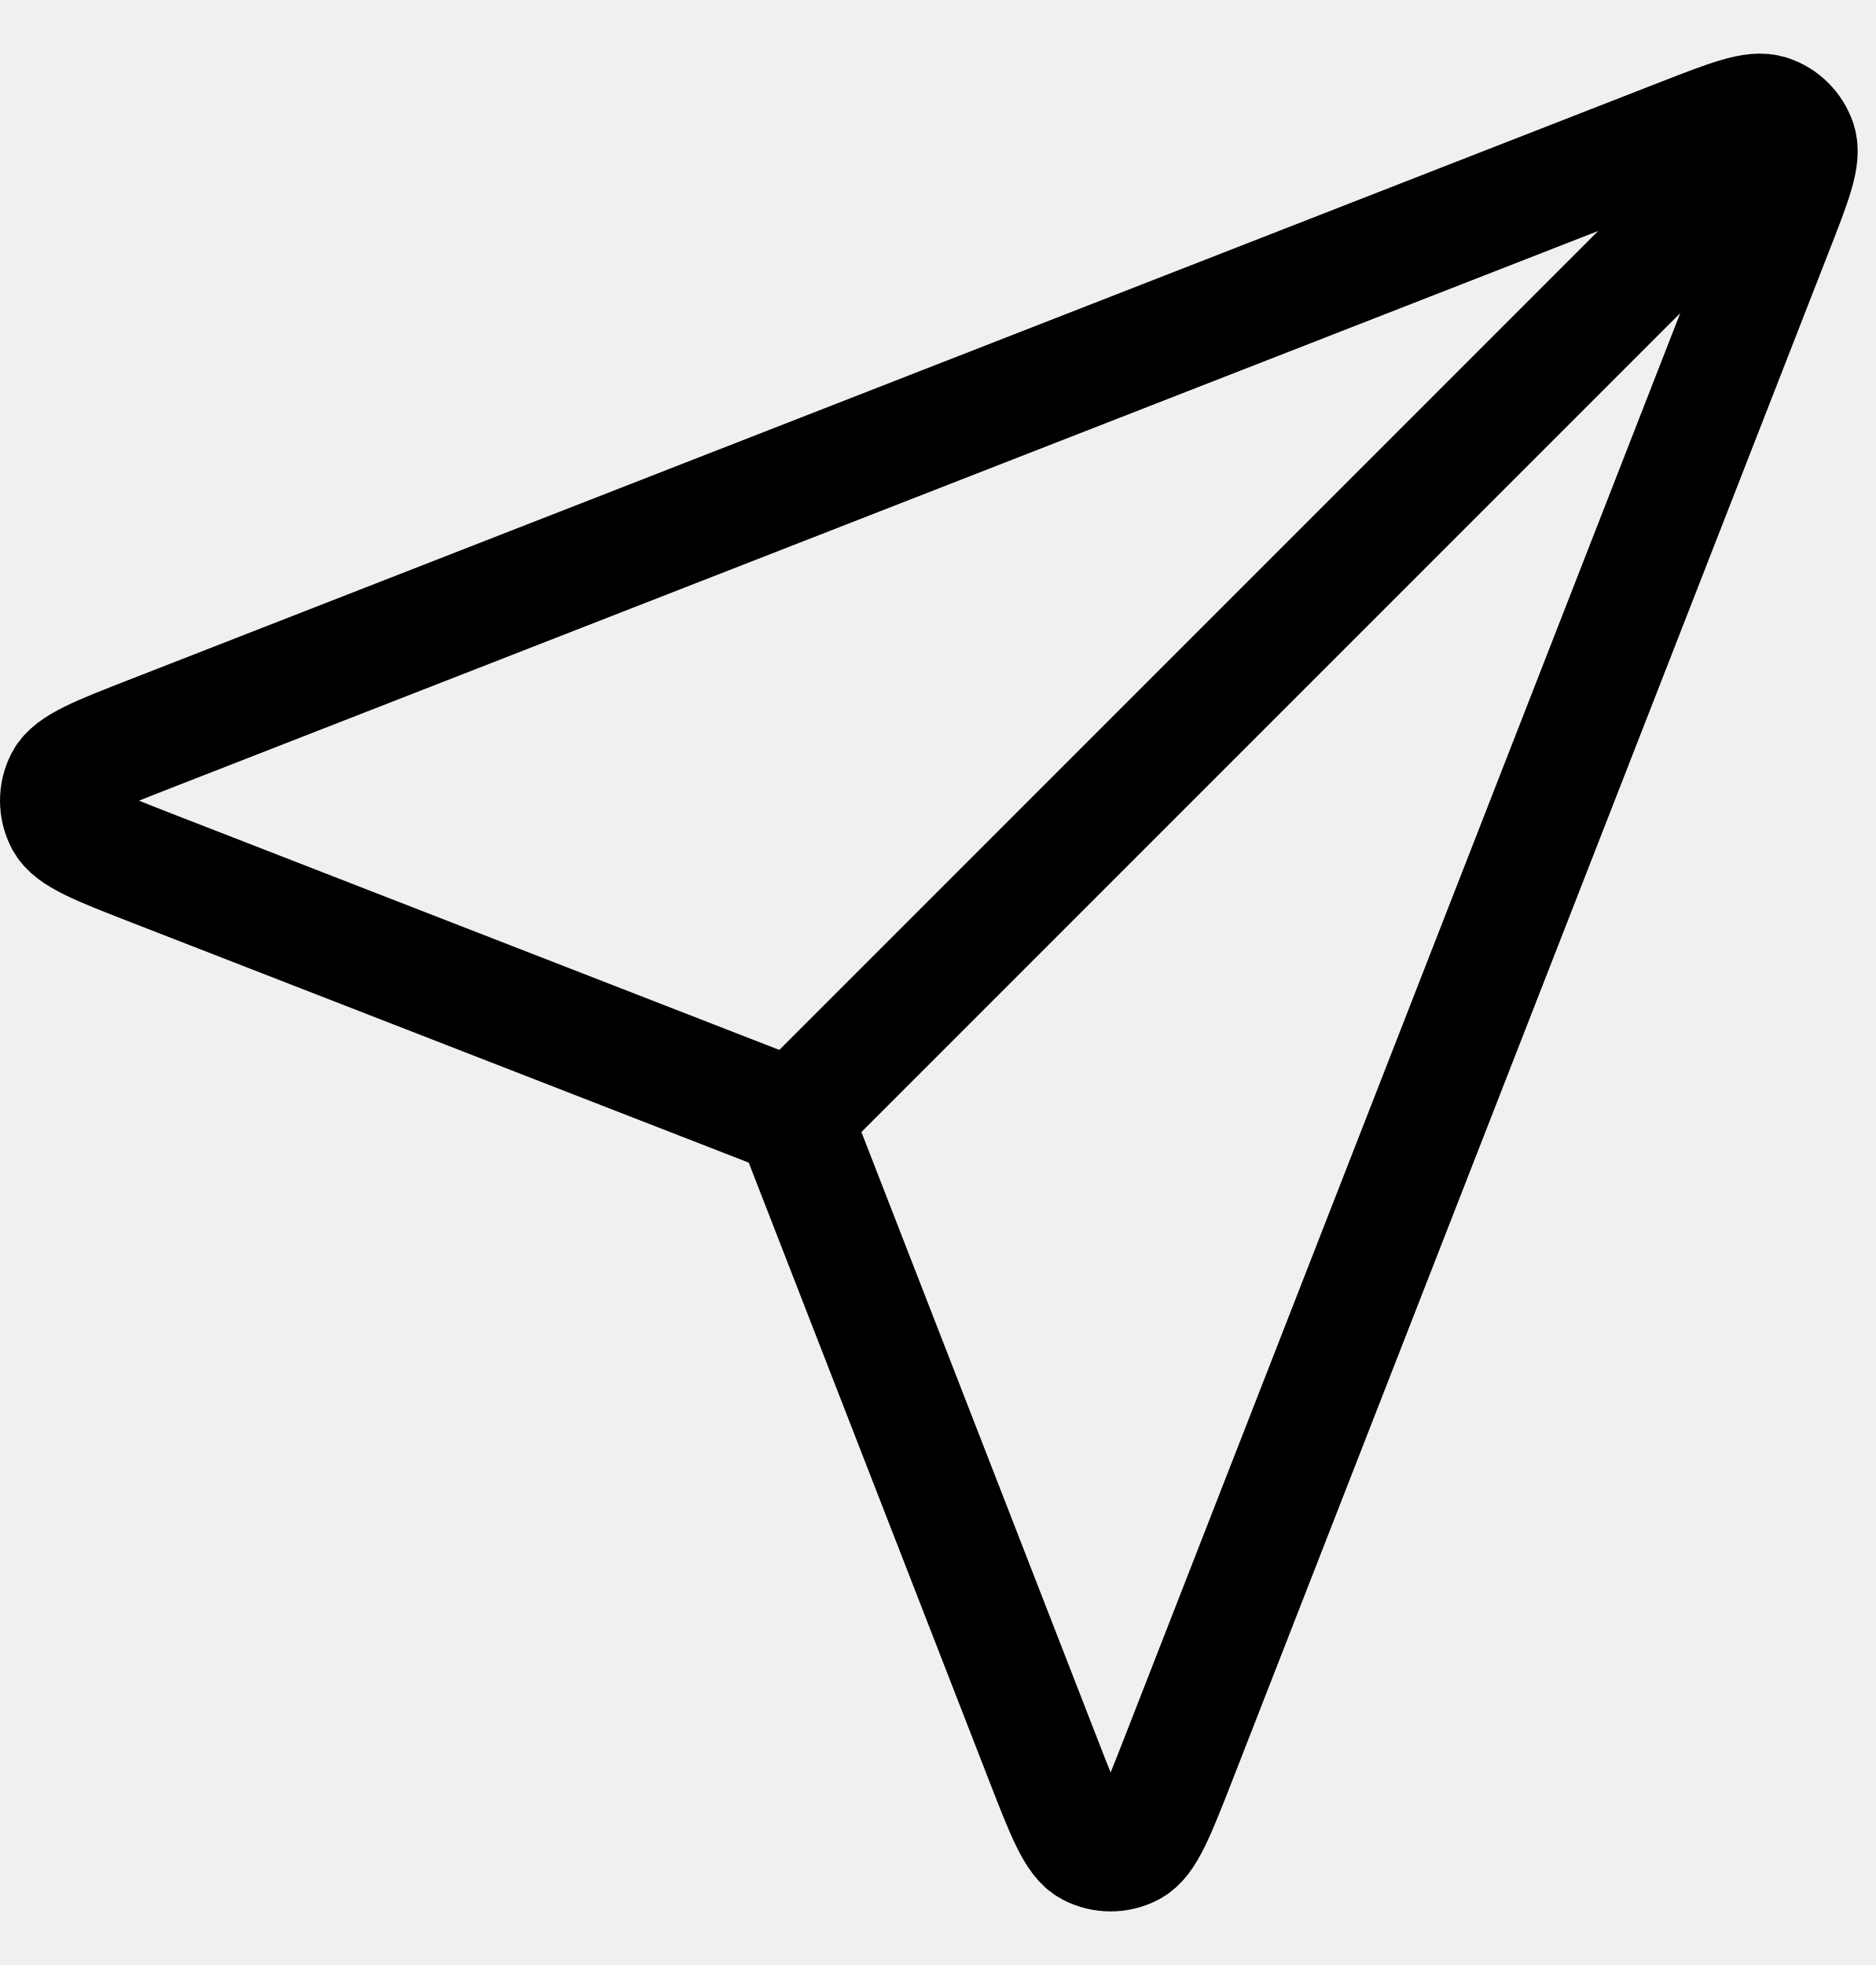
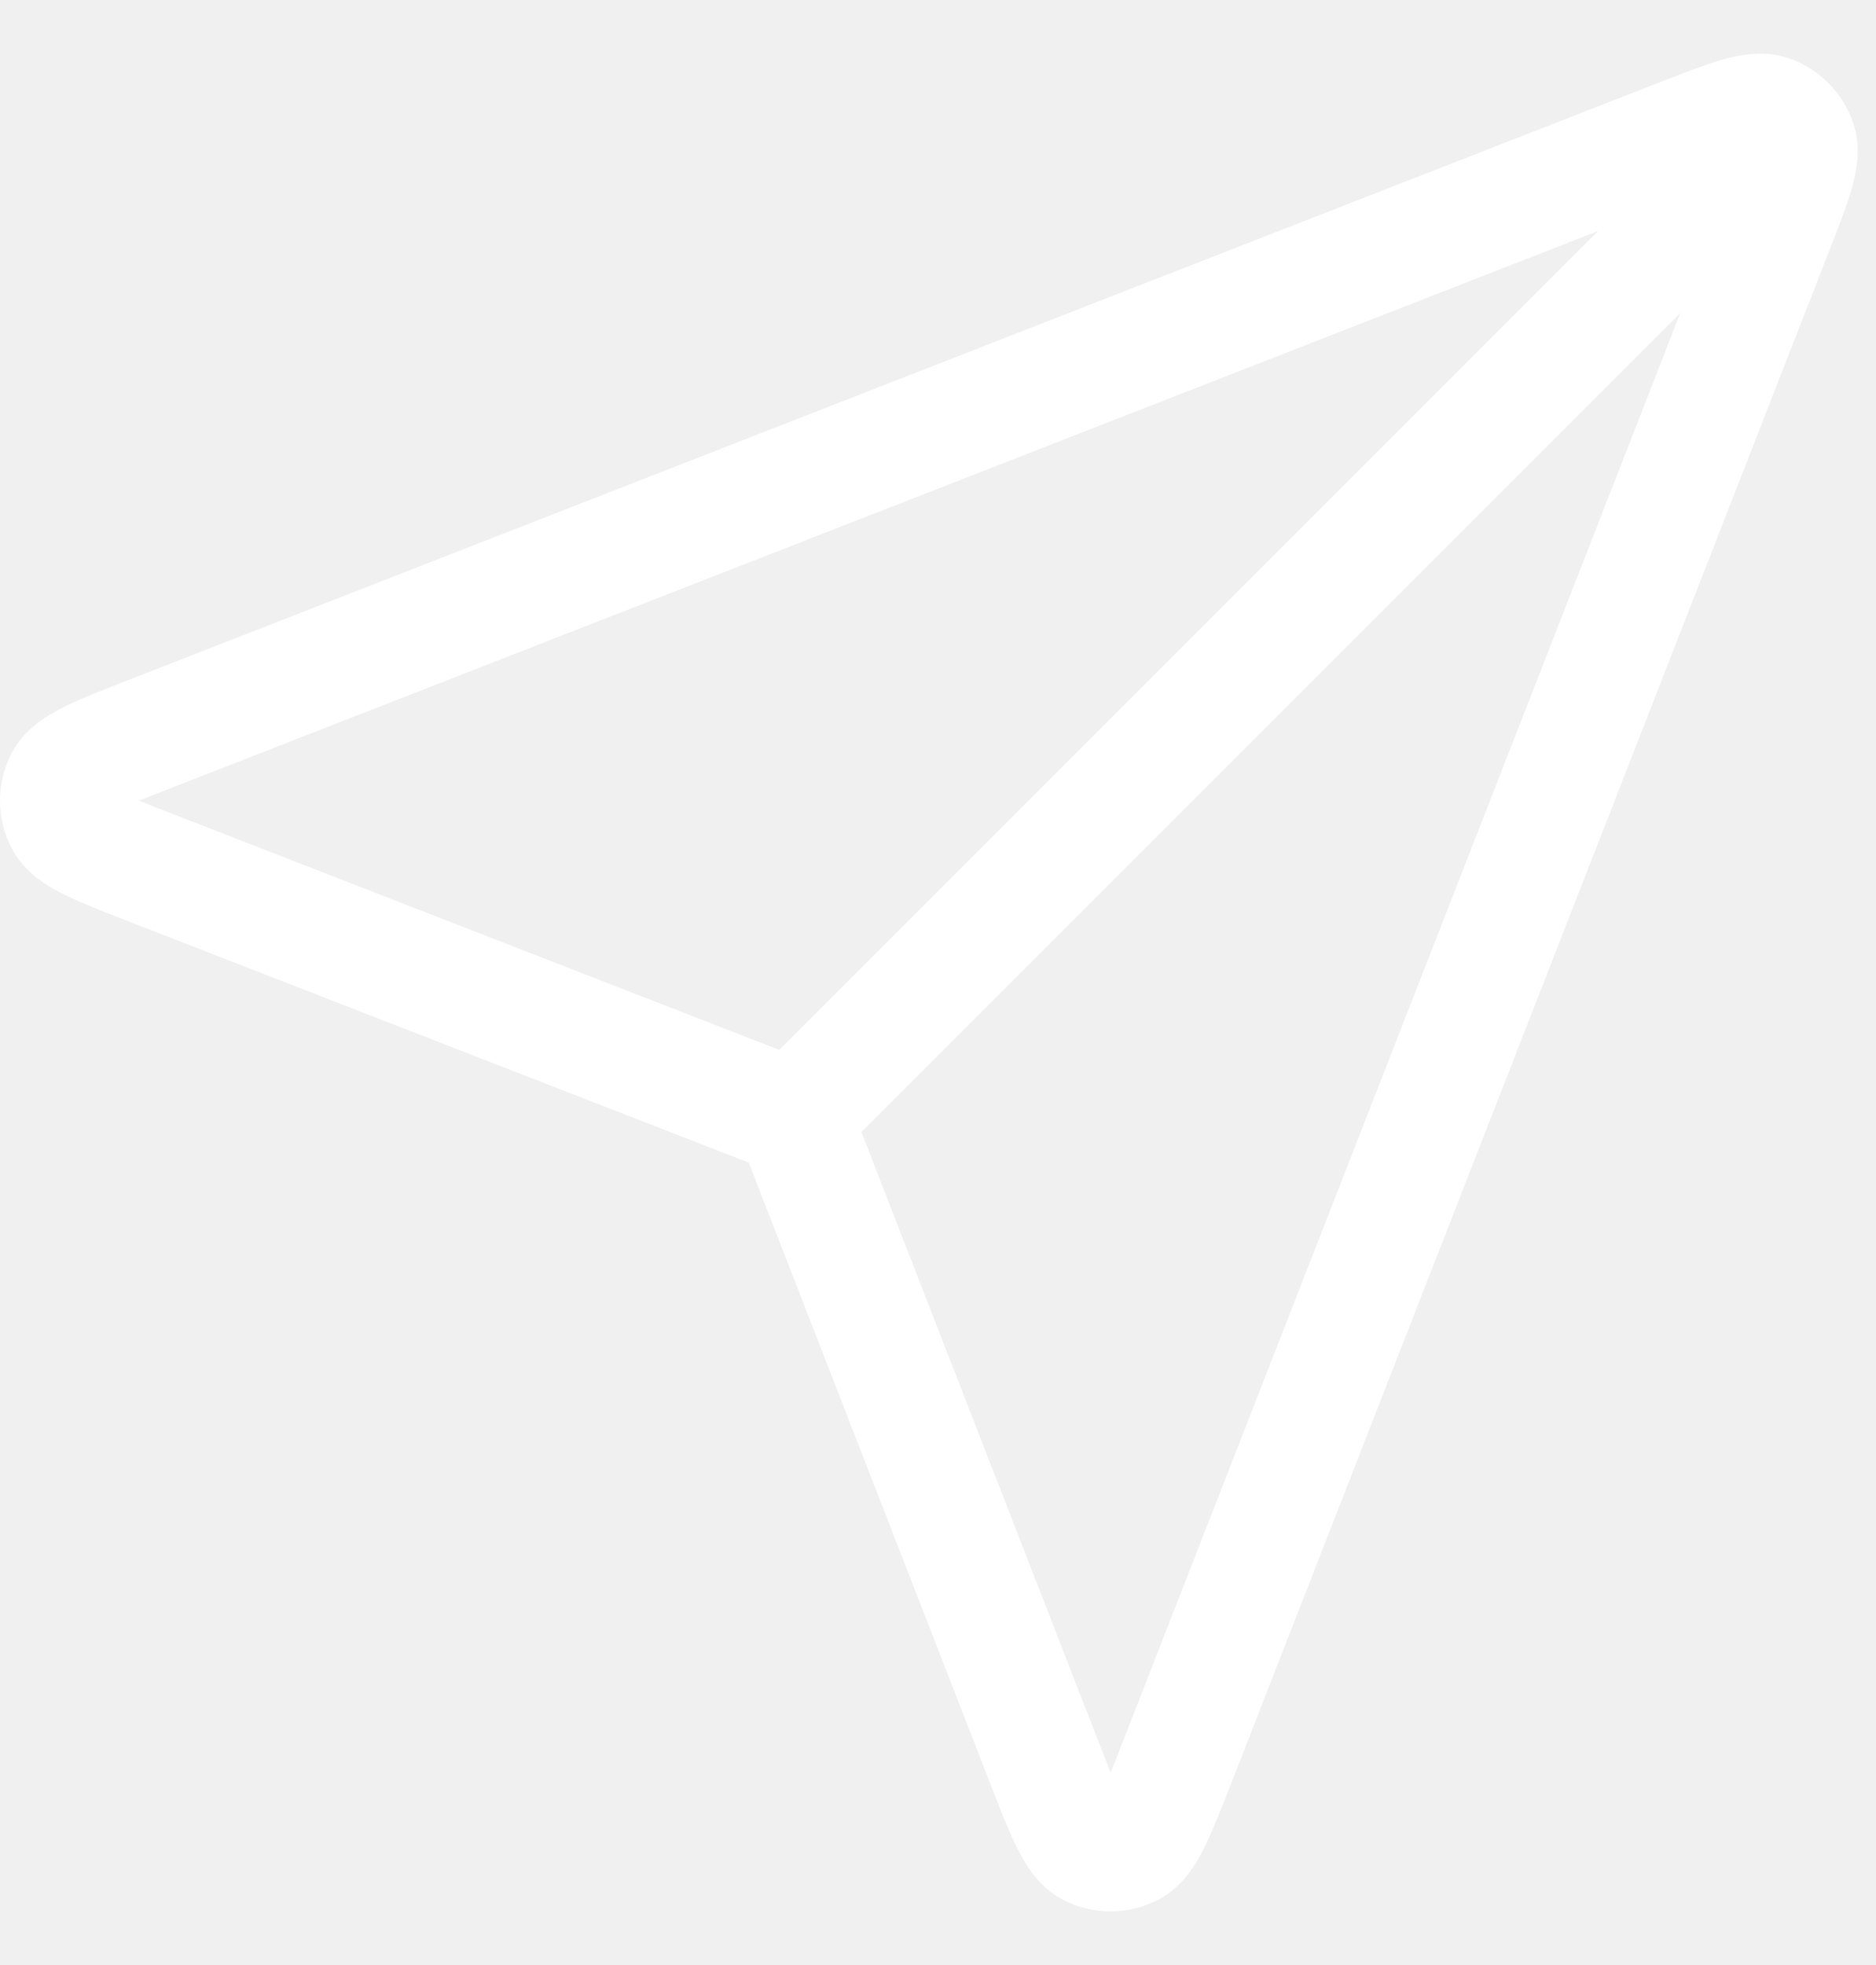
<svg xmlns="http://www.w3.org/2000/svg" width="21" height="22" viewBox="0 0 21 22" fill="none">
-   <path d="M8.886 12.514L19.532 1.868M9.015 12.847L11.68 19.699C11.915 20.303 12.032 20.605 12.201 20.693C12.348 20.769 12.523 20.769 12.669 20.693C12.839 20.605 12.956 20.303 13.192 19.7L19.874 2.577C20.087 2.032 20.193 1.76 20.135 1.586C20.084 1.435 19.966 1.316 19.814 1.266C19.64 1.208 19.368 1.314 18.823 1.526L1.7 8.209C1.097 8.444 0.795 8.562 0.707 8.731C0.631 8.878 0.631 9.052 0.708 9.199C0.796 9.368 1.098 9.485 1.701 9.72L8.553 12.385C8.676 12.433 8.737 12.456 8.789 12.493C8.835 12.526 8.875 12.566 8.907 12.611C8.944 12.663 8.968 12.724 9.015 12.847Z" stroke="black" stroke-width="1.3" stroke-linecap="round" stroke-linejoin="round" />
+   <path d="M8.886 12.514L19.532 1.868M9.015 12.847L11.68 19.699C11.915 20.303 12.032 20.605 12.201 20.693C12.348 20.769 12.523 20.769 12.669 20.693C12.839 20.605 12.956 20.303 13.192 19.7L19.874 2.577C20.087 2.032 20.193 1.76 20.135 1.586C20.084 1.435 19.966 1.316 19.814 1.266C19.64 1.208 19.368 1.314 18.823 1.526L1.7 8.209C1.097 8.444 0.795 8.562 0.707 8.731C0.631 8.878 0.631 9.052 0.708 9.199C0.796 9.368 1.098 9.485 1.701 9.72L8.553 12.385C8.676 12.433 8.737 12.456 8.789 12.493C8.835 12.526 8.875 12.566 8.907 12.611C8.944 12.663 8.968 12.724 9.015 12.847Z" stroke="white" stroke-width="1.3" stroke-linecap="round" stroke-linejoin="round" />
</svg>
